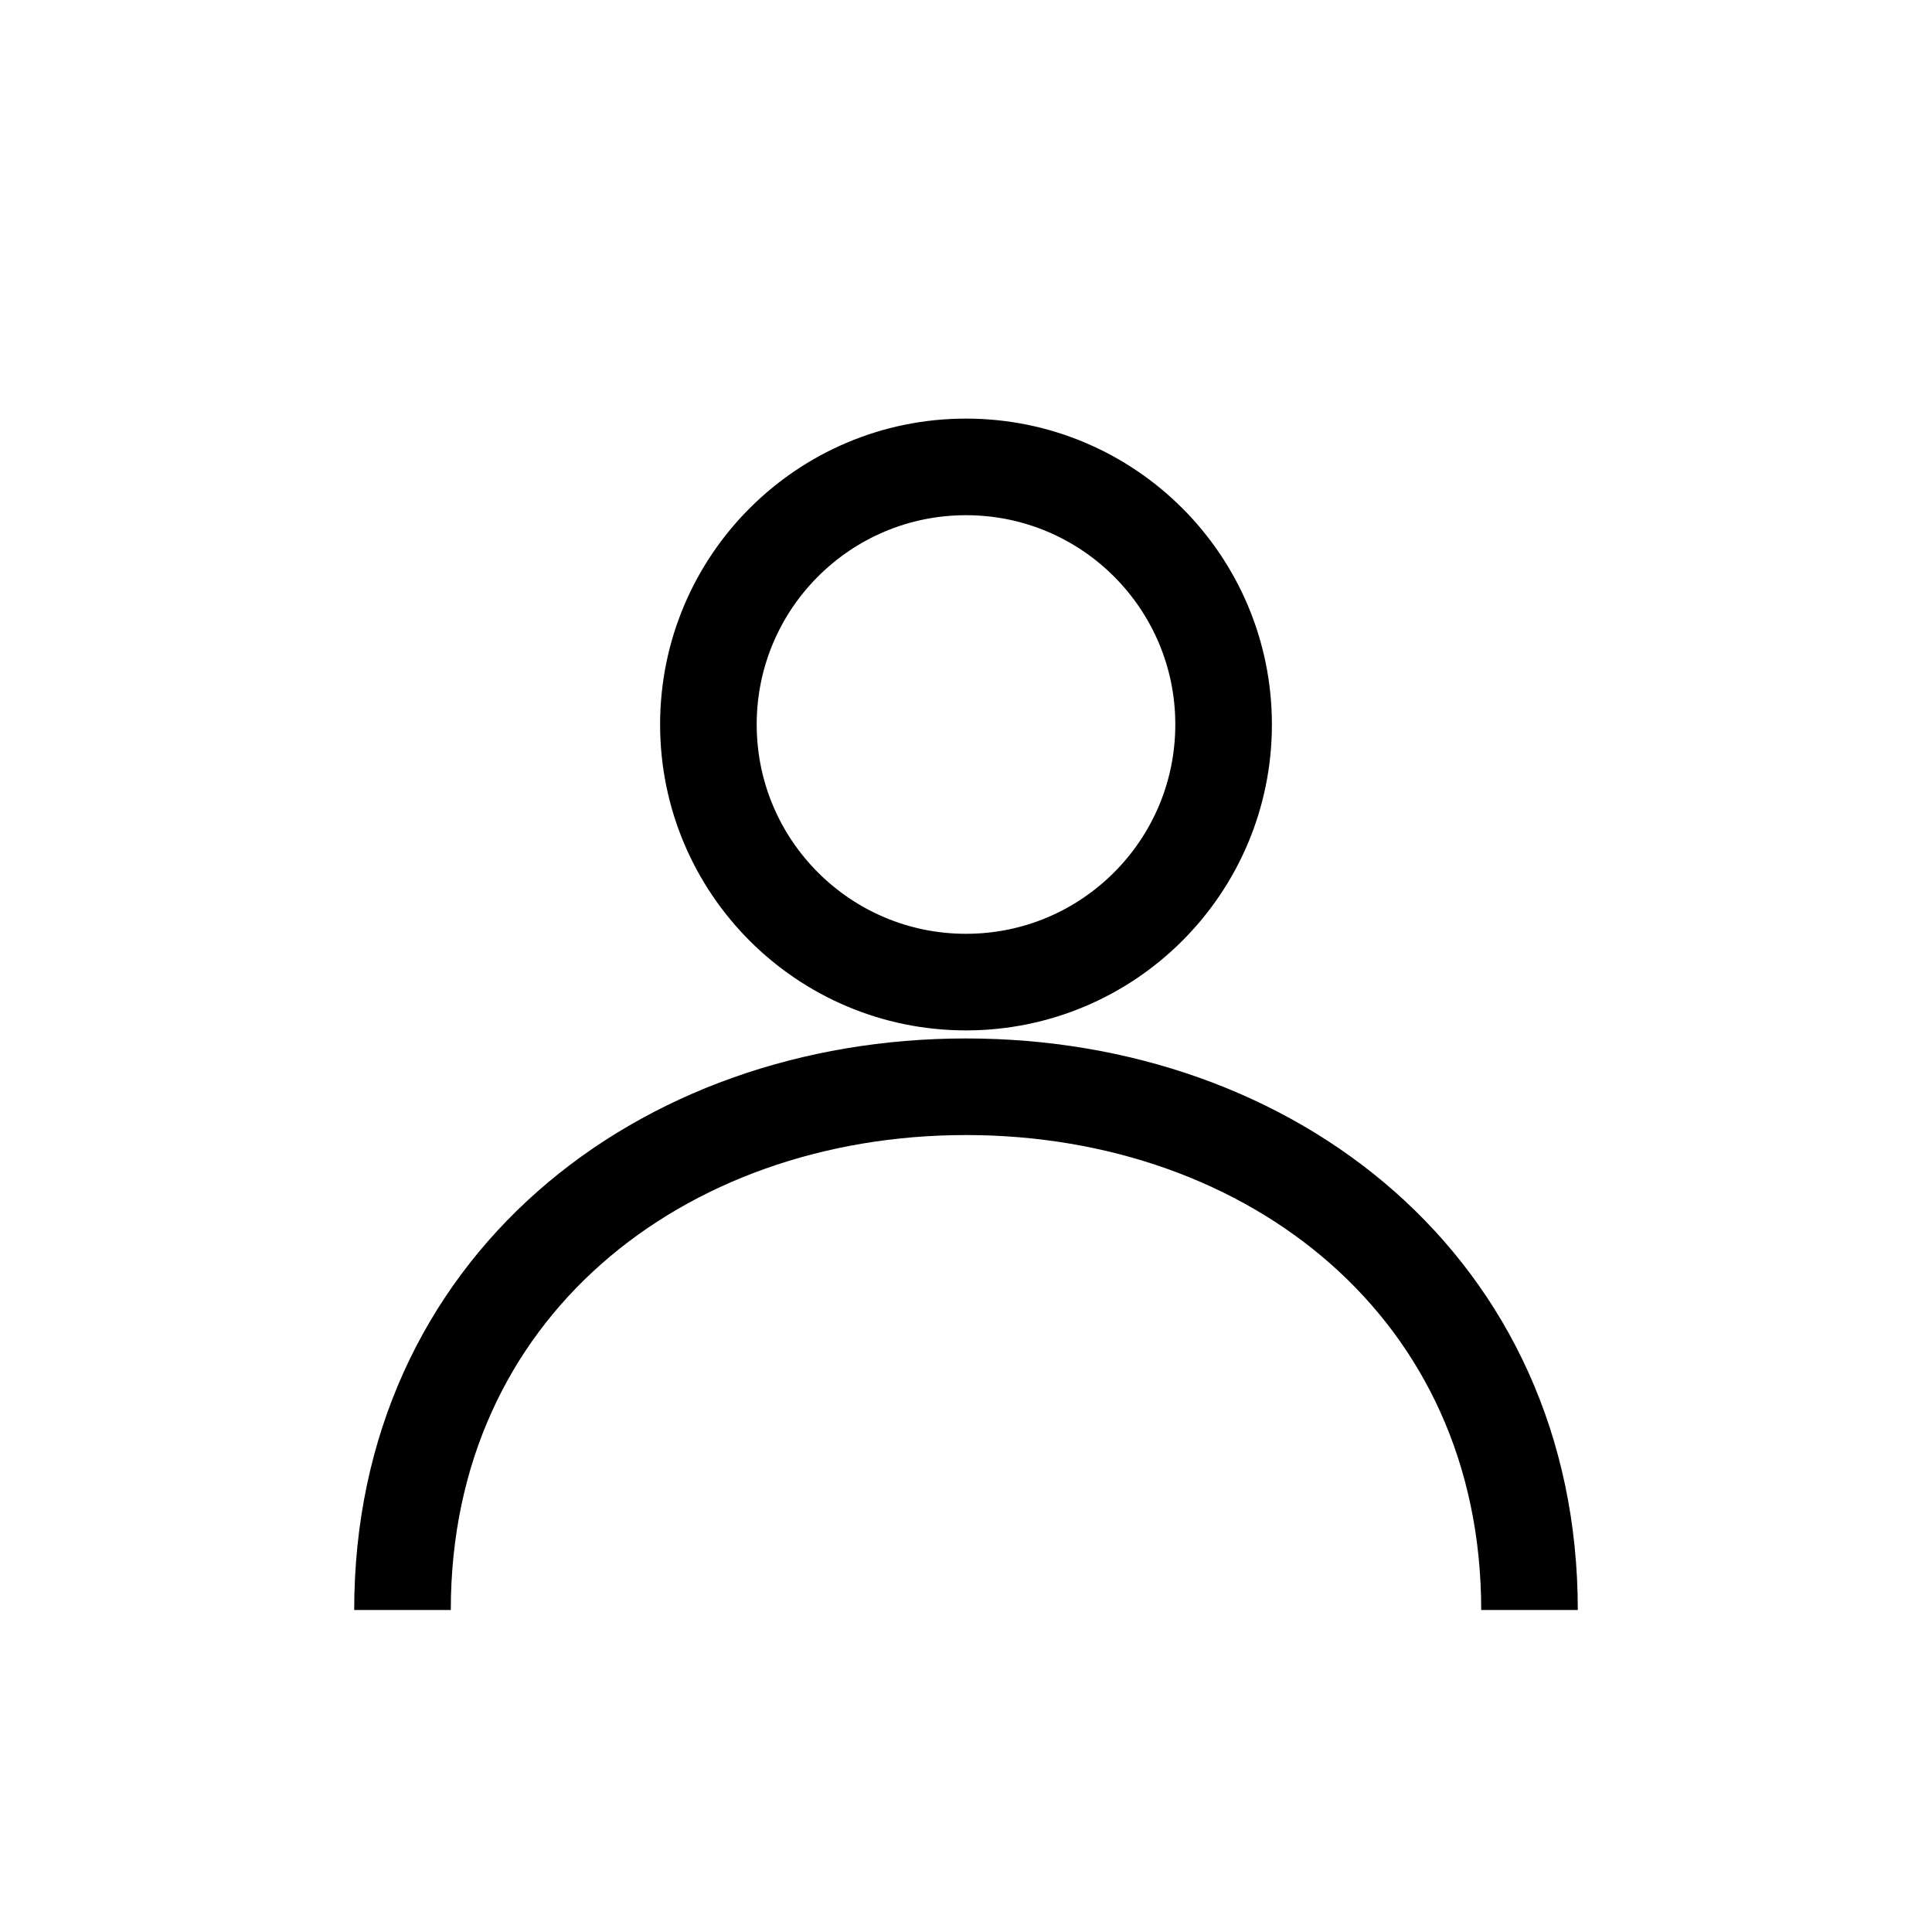
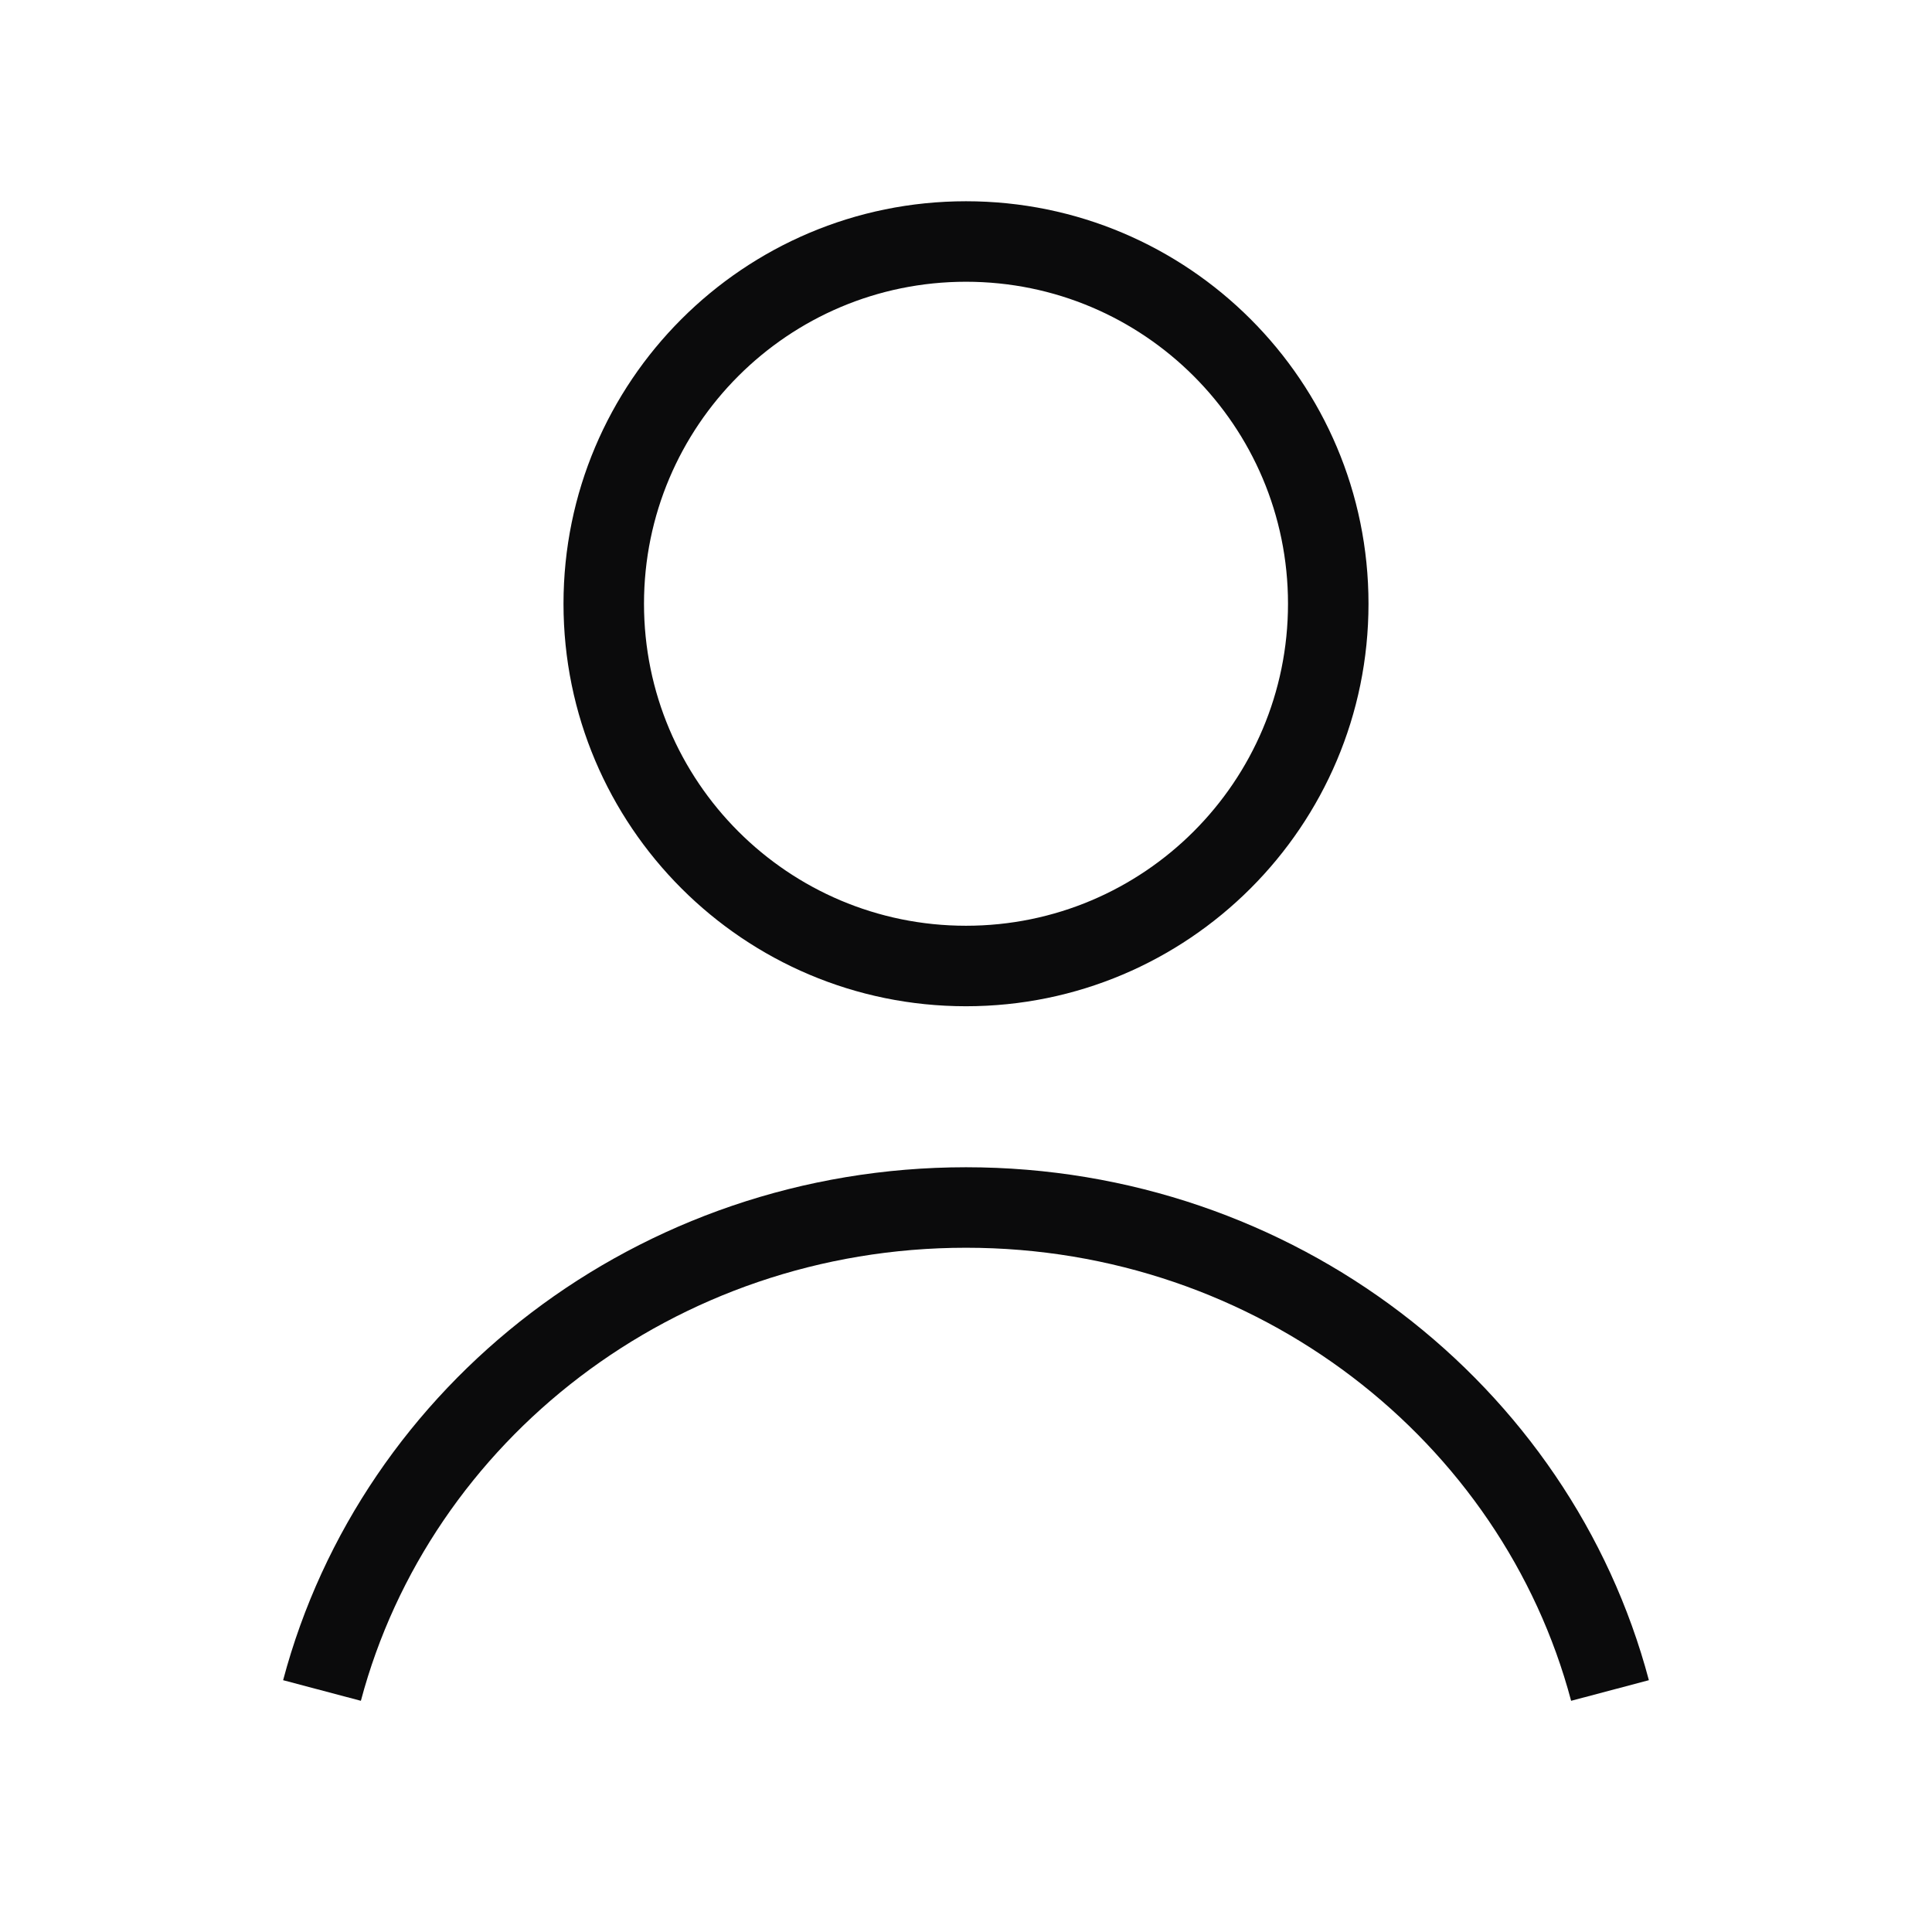
- <svg xmlns="http://www.w3.org/2000/svg" width="24" height="24" viewBox="0 0 24 24" fill="none" stroke="currentColor" stroke-width="1.2">
-   <circle cx="12" cy="9" r="3.2" />
-   <path d="M 5 20 C 5 16 8.2 13.5 12 13.5 C 15.8 13.5 19 16 19 20" />
+ <svg xmlns="http://www.w3.org/2000/svg" width="24" height="24" viewBox="0 0 24 24" fill="none">
+   <path fill-rule="evenodd" clip-rule="evenodd" d="M12 3.5C9.791 3.5 8 5.291 8 7.5C8 9.709 9.791 11.5 12 11.5C14.209 11.5 16 9.709 16 7.5C16 5.291 14.209 3.5 12 3.5ZM7 7.5C7 4.739 9.239 2.5 12 2.5C14.761 2.5 17 4.739 17 7.5C17 10.261 14.761 12.5 12 12.5C9.239 12.5 7 10.261 7 7.5ZM12 15.5C8.373 15.5 5.341 17.901 4.483 21.128L3.517 20.872C4.493 17.198 7.929 14.5 12 14.5C16.071 14.5 19.507 17.198 20.483 20.872L19.517 21.128C18.659 17.901 15.626 15.5 12 15.5Z" fill="#0B0B0C" />
</svg>
